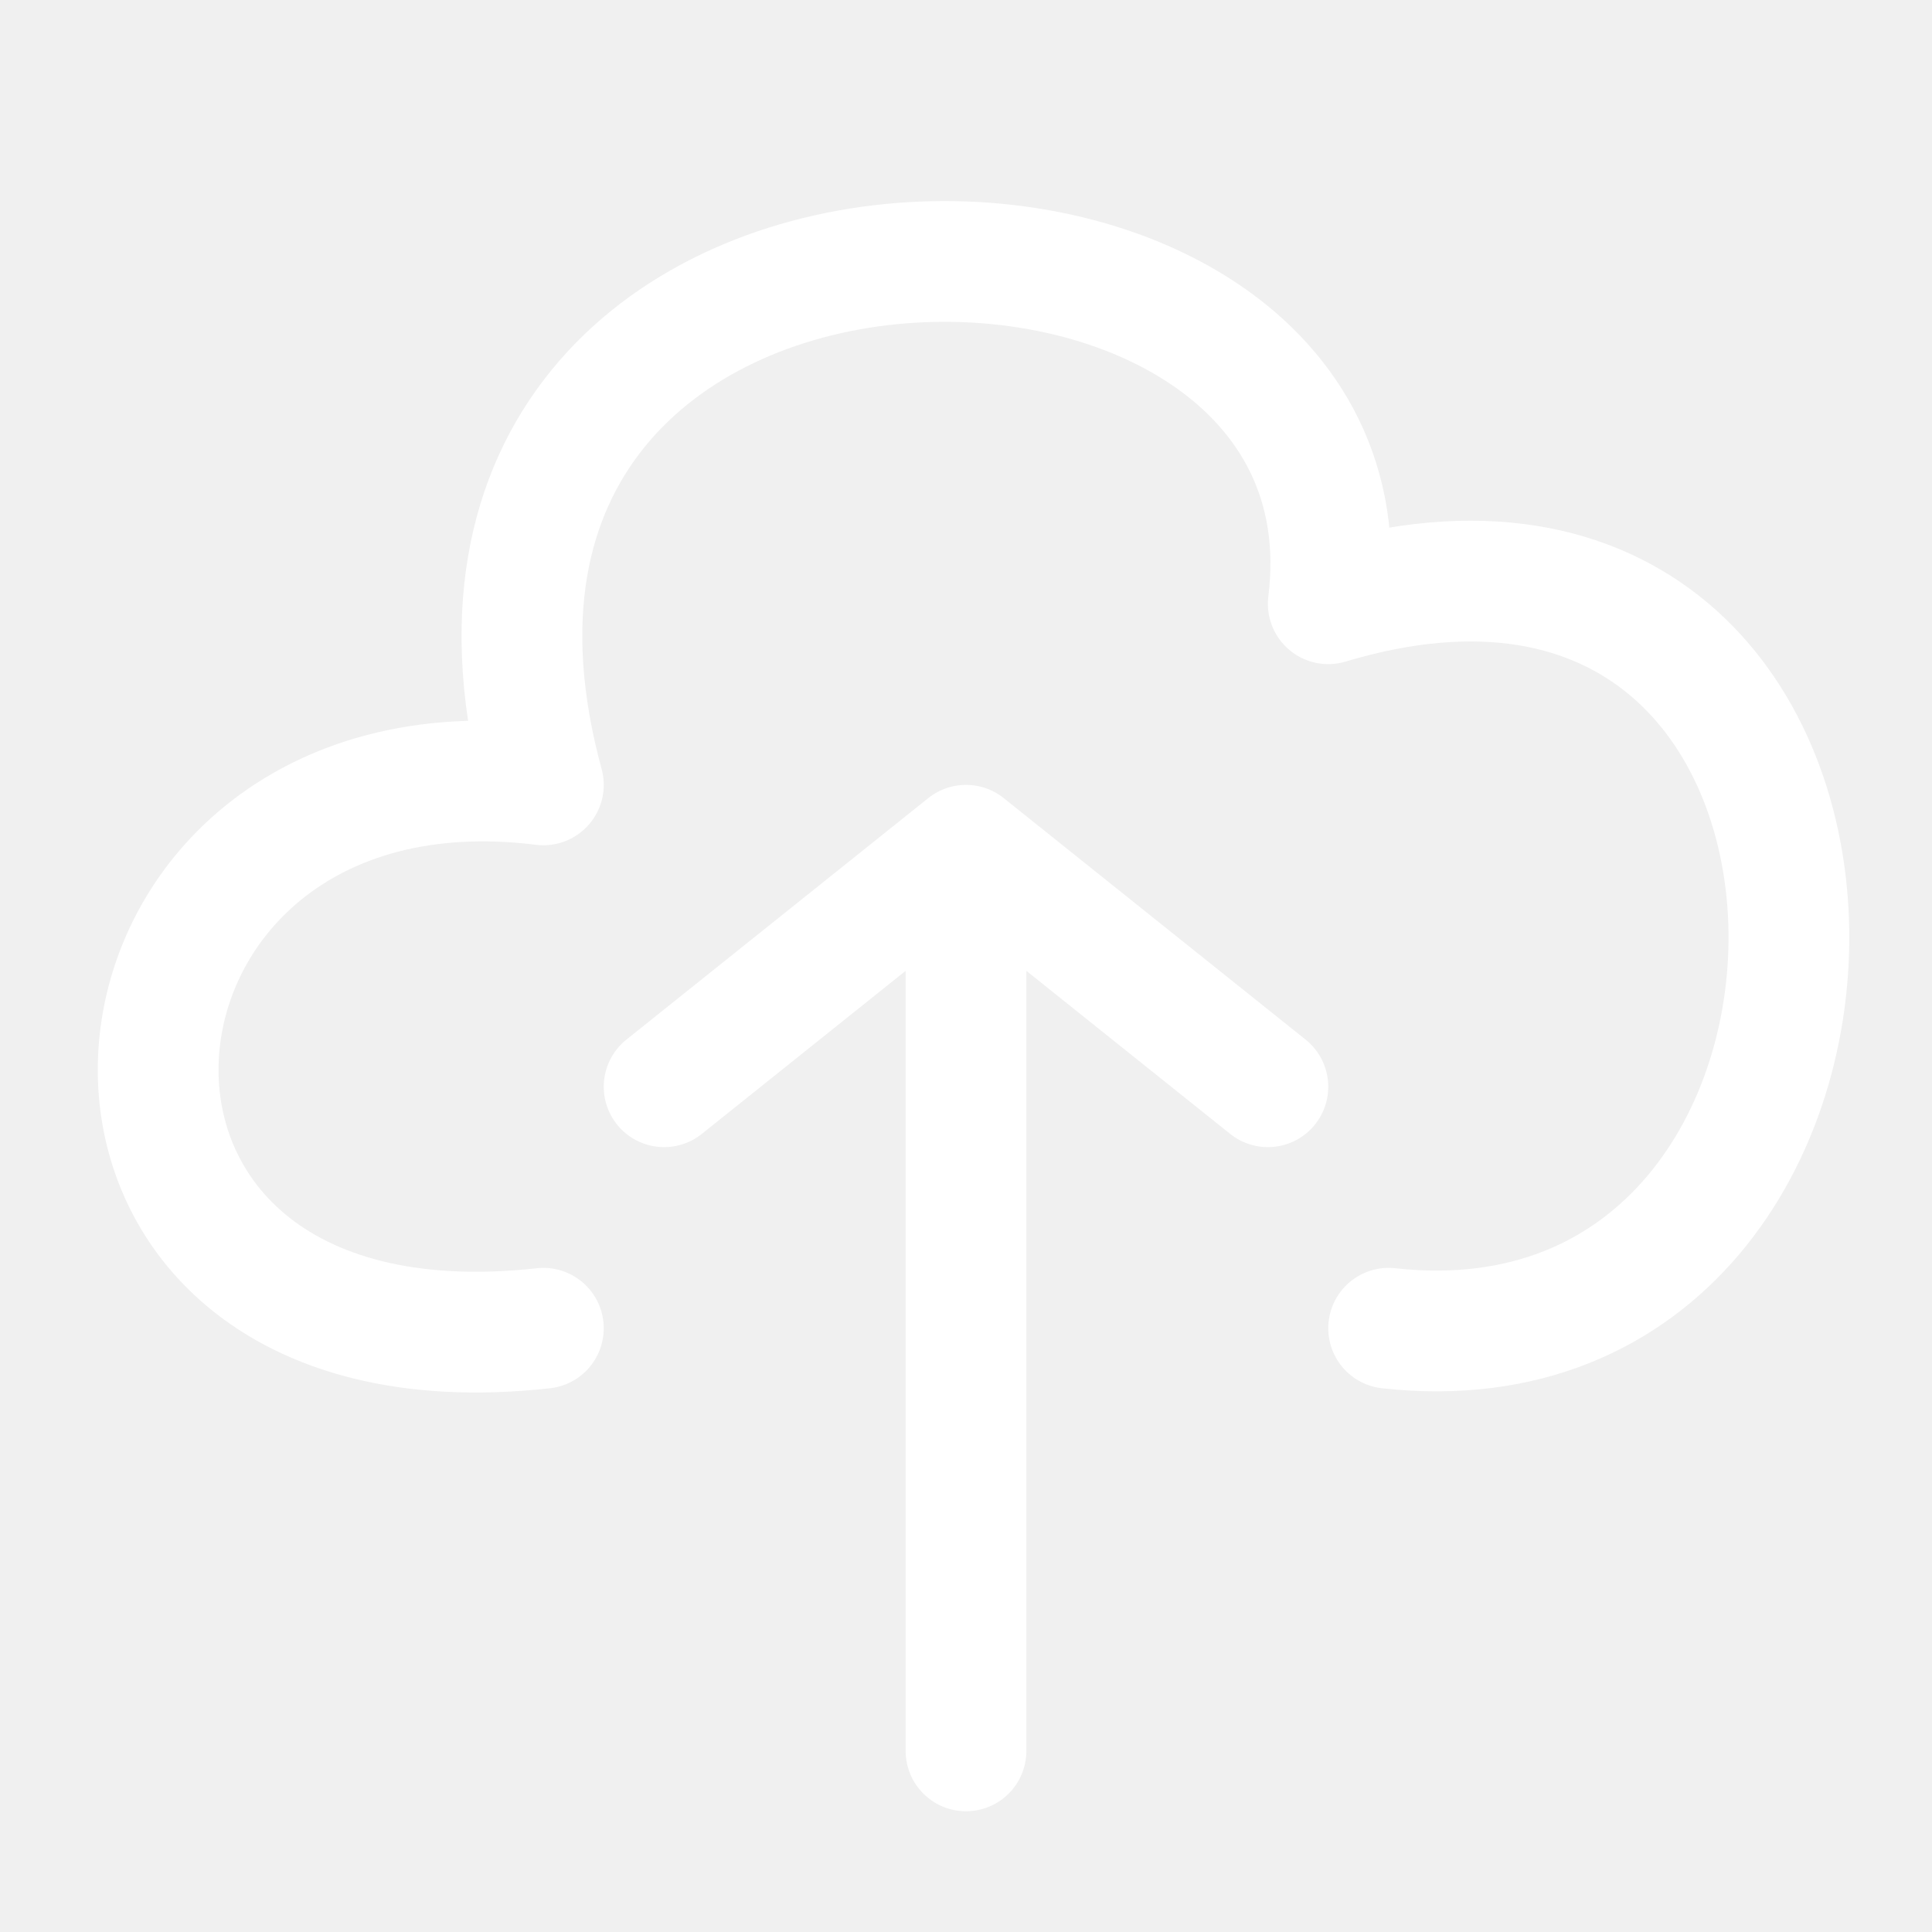
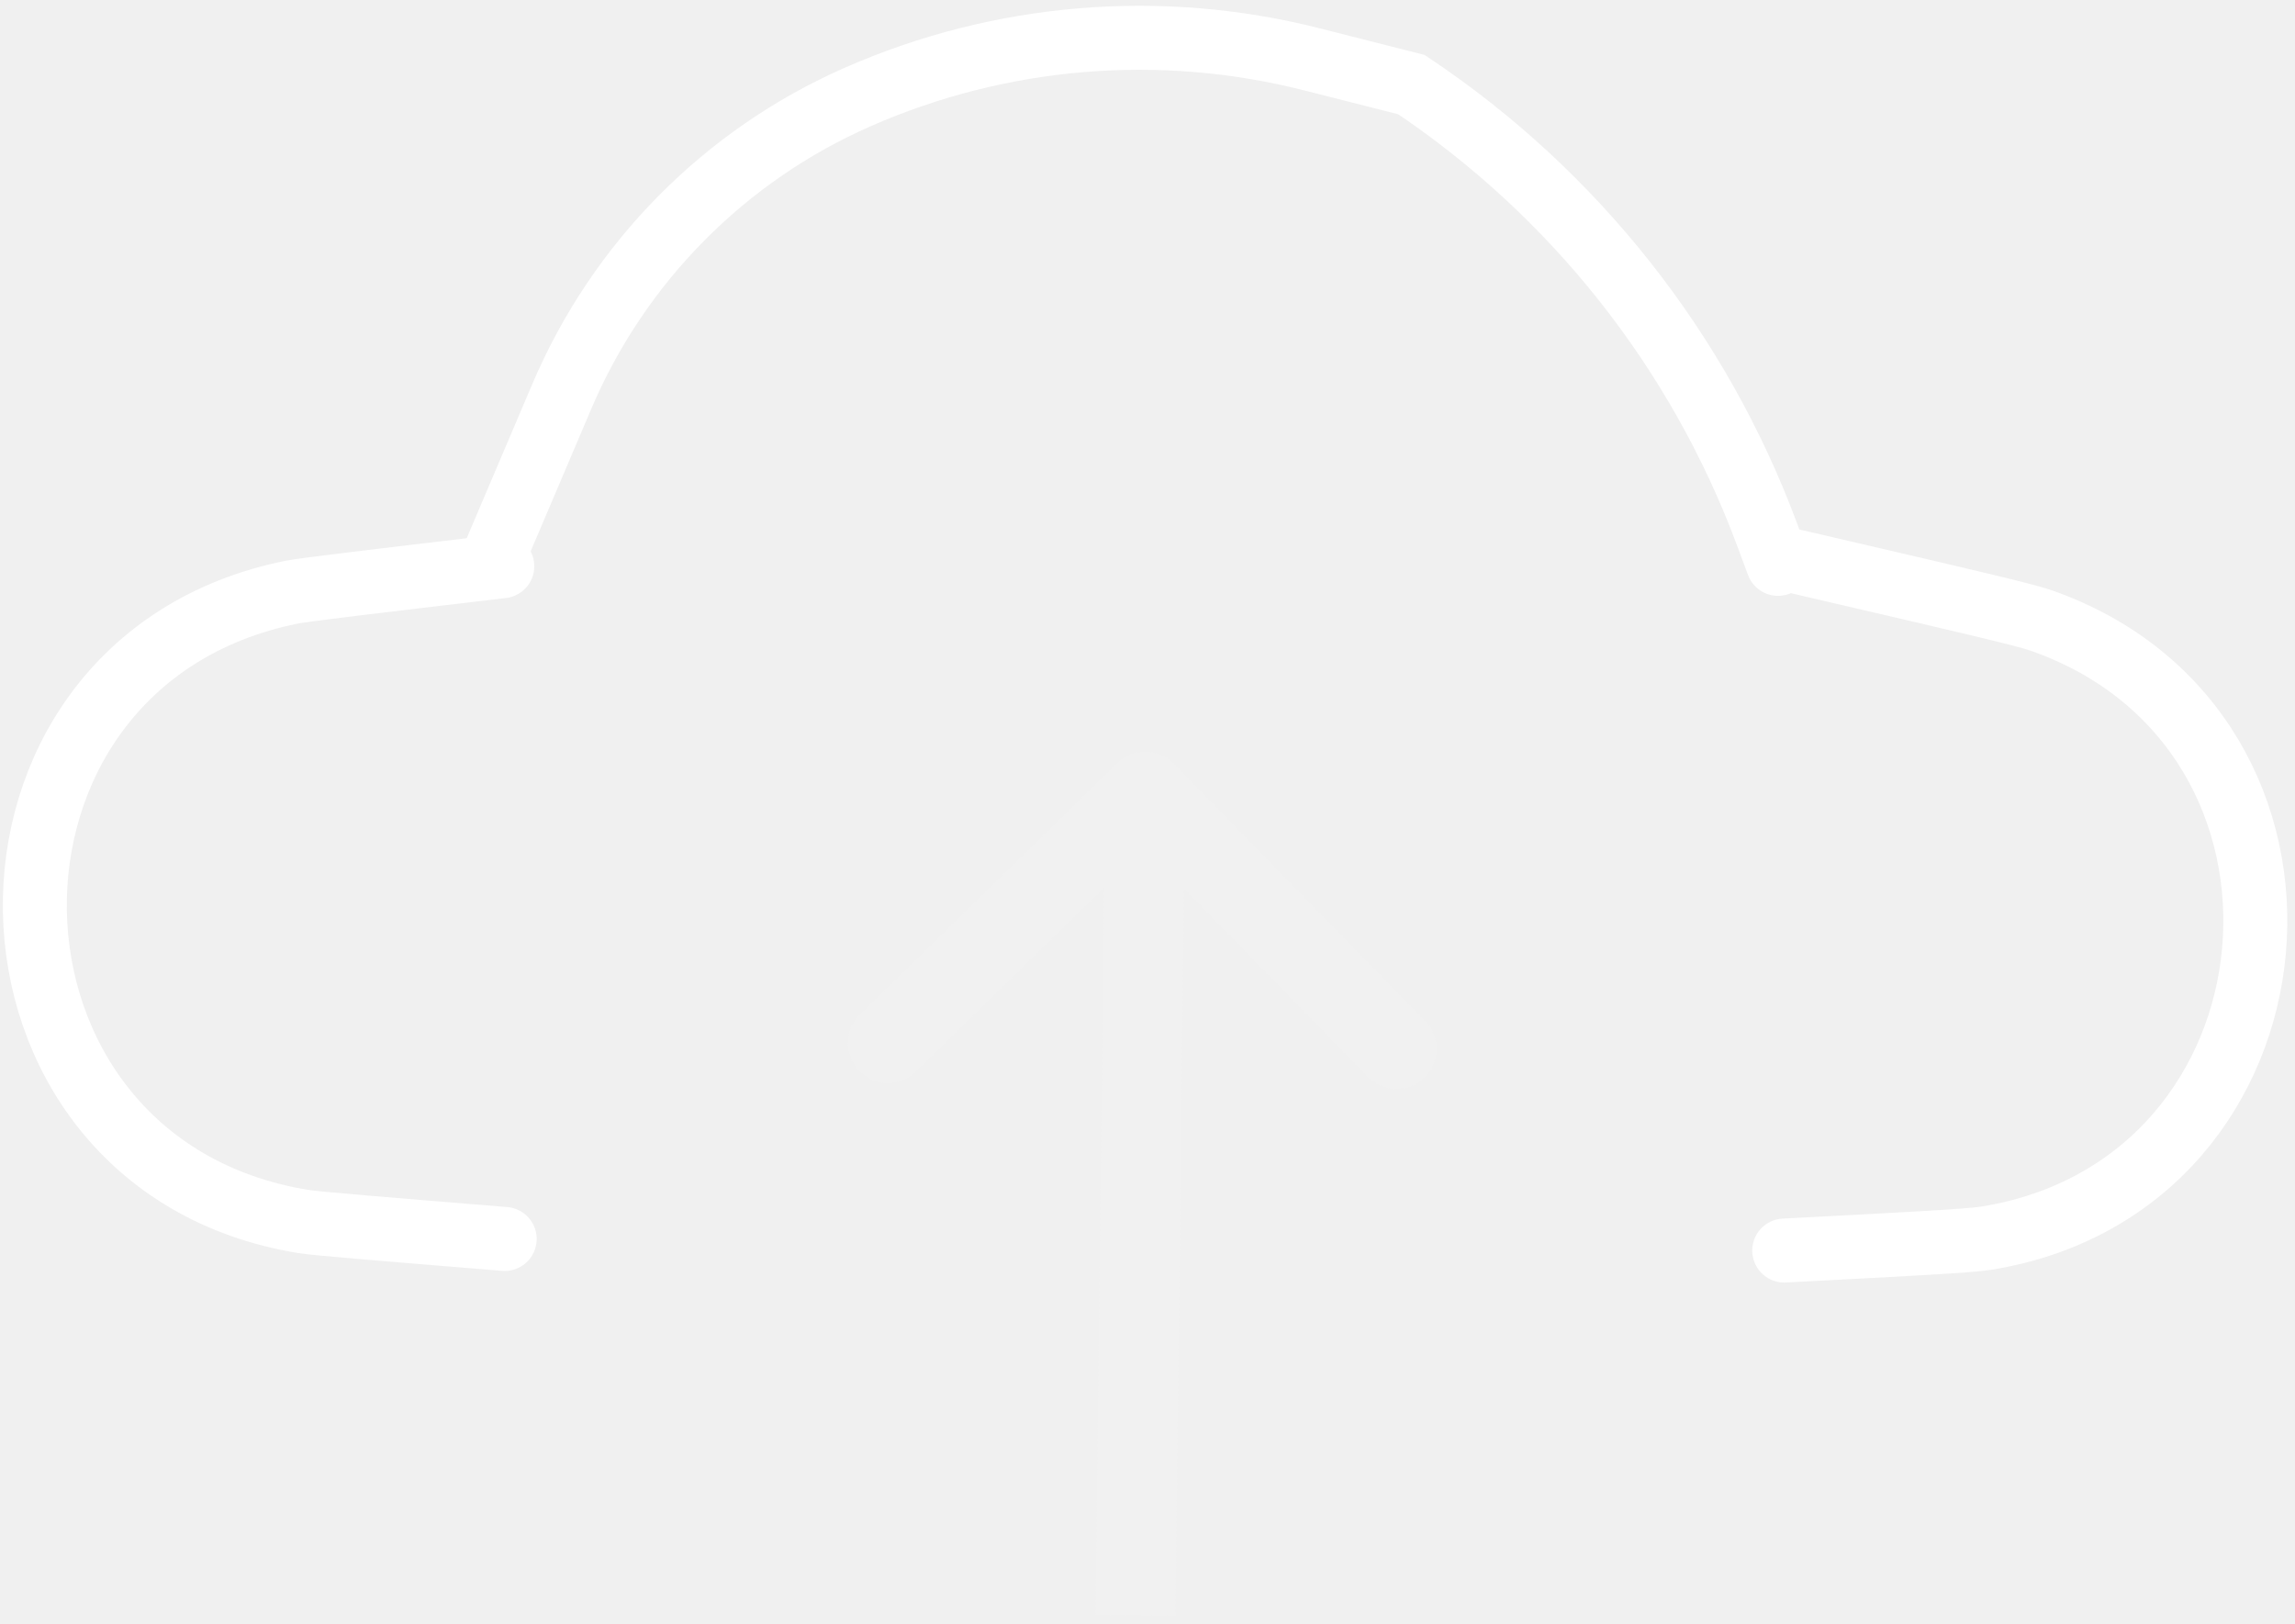
- <svg xmlns="http://www.w3.org/2000/svg" viewBox="0 0 32 32" width="32" height="32">
-   <g fill="none" stroke="#FFFFFF" stroke-width="2" stroke-linecap="round" stroke-linejoin="round">
-     <path d="M9 22 C0 23 1 12 9 13 6 2 23 2 22 10 32 7 32 23 23 22 M11 18 L16 14 21 18 M16 14 L16 29" />
-   </g>
+ <svg xmlns="http://www.w3.org/2000/svg" width="287" height="203" viewBox="0 0 287 203" fill="none">
+   <path d="M61.347 70.509L70.261 49.563C77.382 32.827 90.618 19.437 107.271 12.122V12.122C125.142 4.272 145.123 2.616 164.042 7.417L176.5 10.578V10.578C196.878 24.184 212.444 43.873 220.983 66.84L222.347 70.509" stroke="white" stroke-width="8" stroke-linecap="round" />
+   <path d="M146.789 95.495C144.859 93.52 141.694 93.483 139.718 95.412L107.526 126.855C105.551 128.785 105.514 131.95 107.443 133.926C109.373 135.901 112.538 135.939 114.514 134.009L143.129 106.06L171.078 134.675C173.008 136.65 176.173 136.687 178.149 134.758C180.124 132.828 180.162 129.663 178.232 127.687L146.789 95.495ZM147 202.041L148.212 99.048L138.212 98.93L137 201.923L147 202.041Z" fill="#F1F1F1" />
+   <path d="M63.114 154.932V154.932C47.361 153.647 39.485 153.004 37.883 152.742C-6.003 145.545 -7.143 82.843 36.453 74.057C38.045 73.736 46.302 72.76 62.815 70.807V70.807" stroke="white" stroke-width="8" stroke-linecap="round" />
+   <path d="M223.128 156.381V156.381C238.53 155.579 246.23 155.178 248.328 154.844C289.391 148.296 294.441 91.218 255.167 77.562C253.16 76.864 245.65 75.117 230.628 71.623L223.401 69.942" stroke="white" stroke-width="8" stroke-linecap="round" />
</svg>
